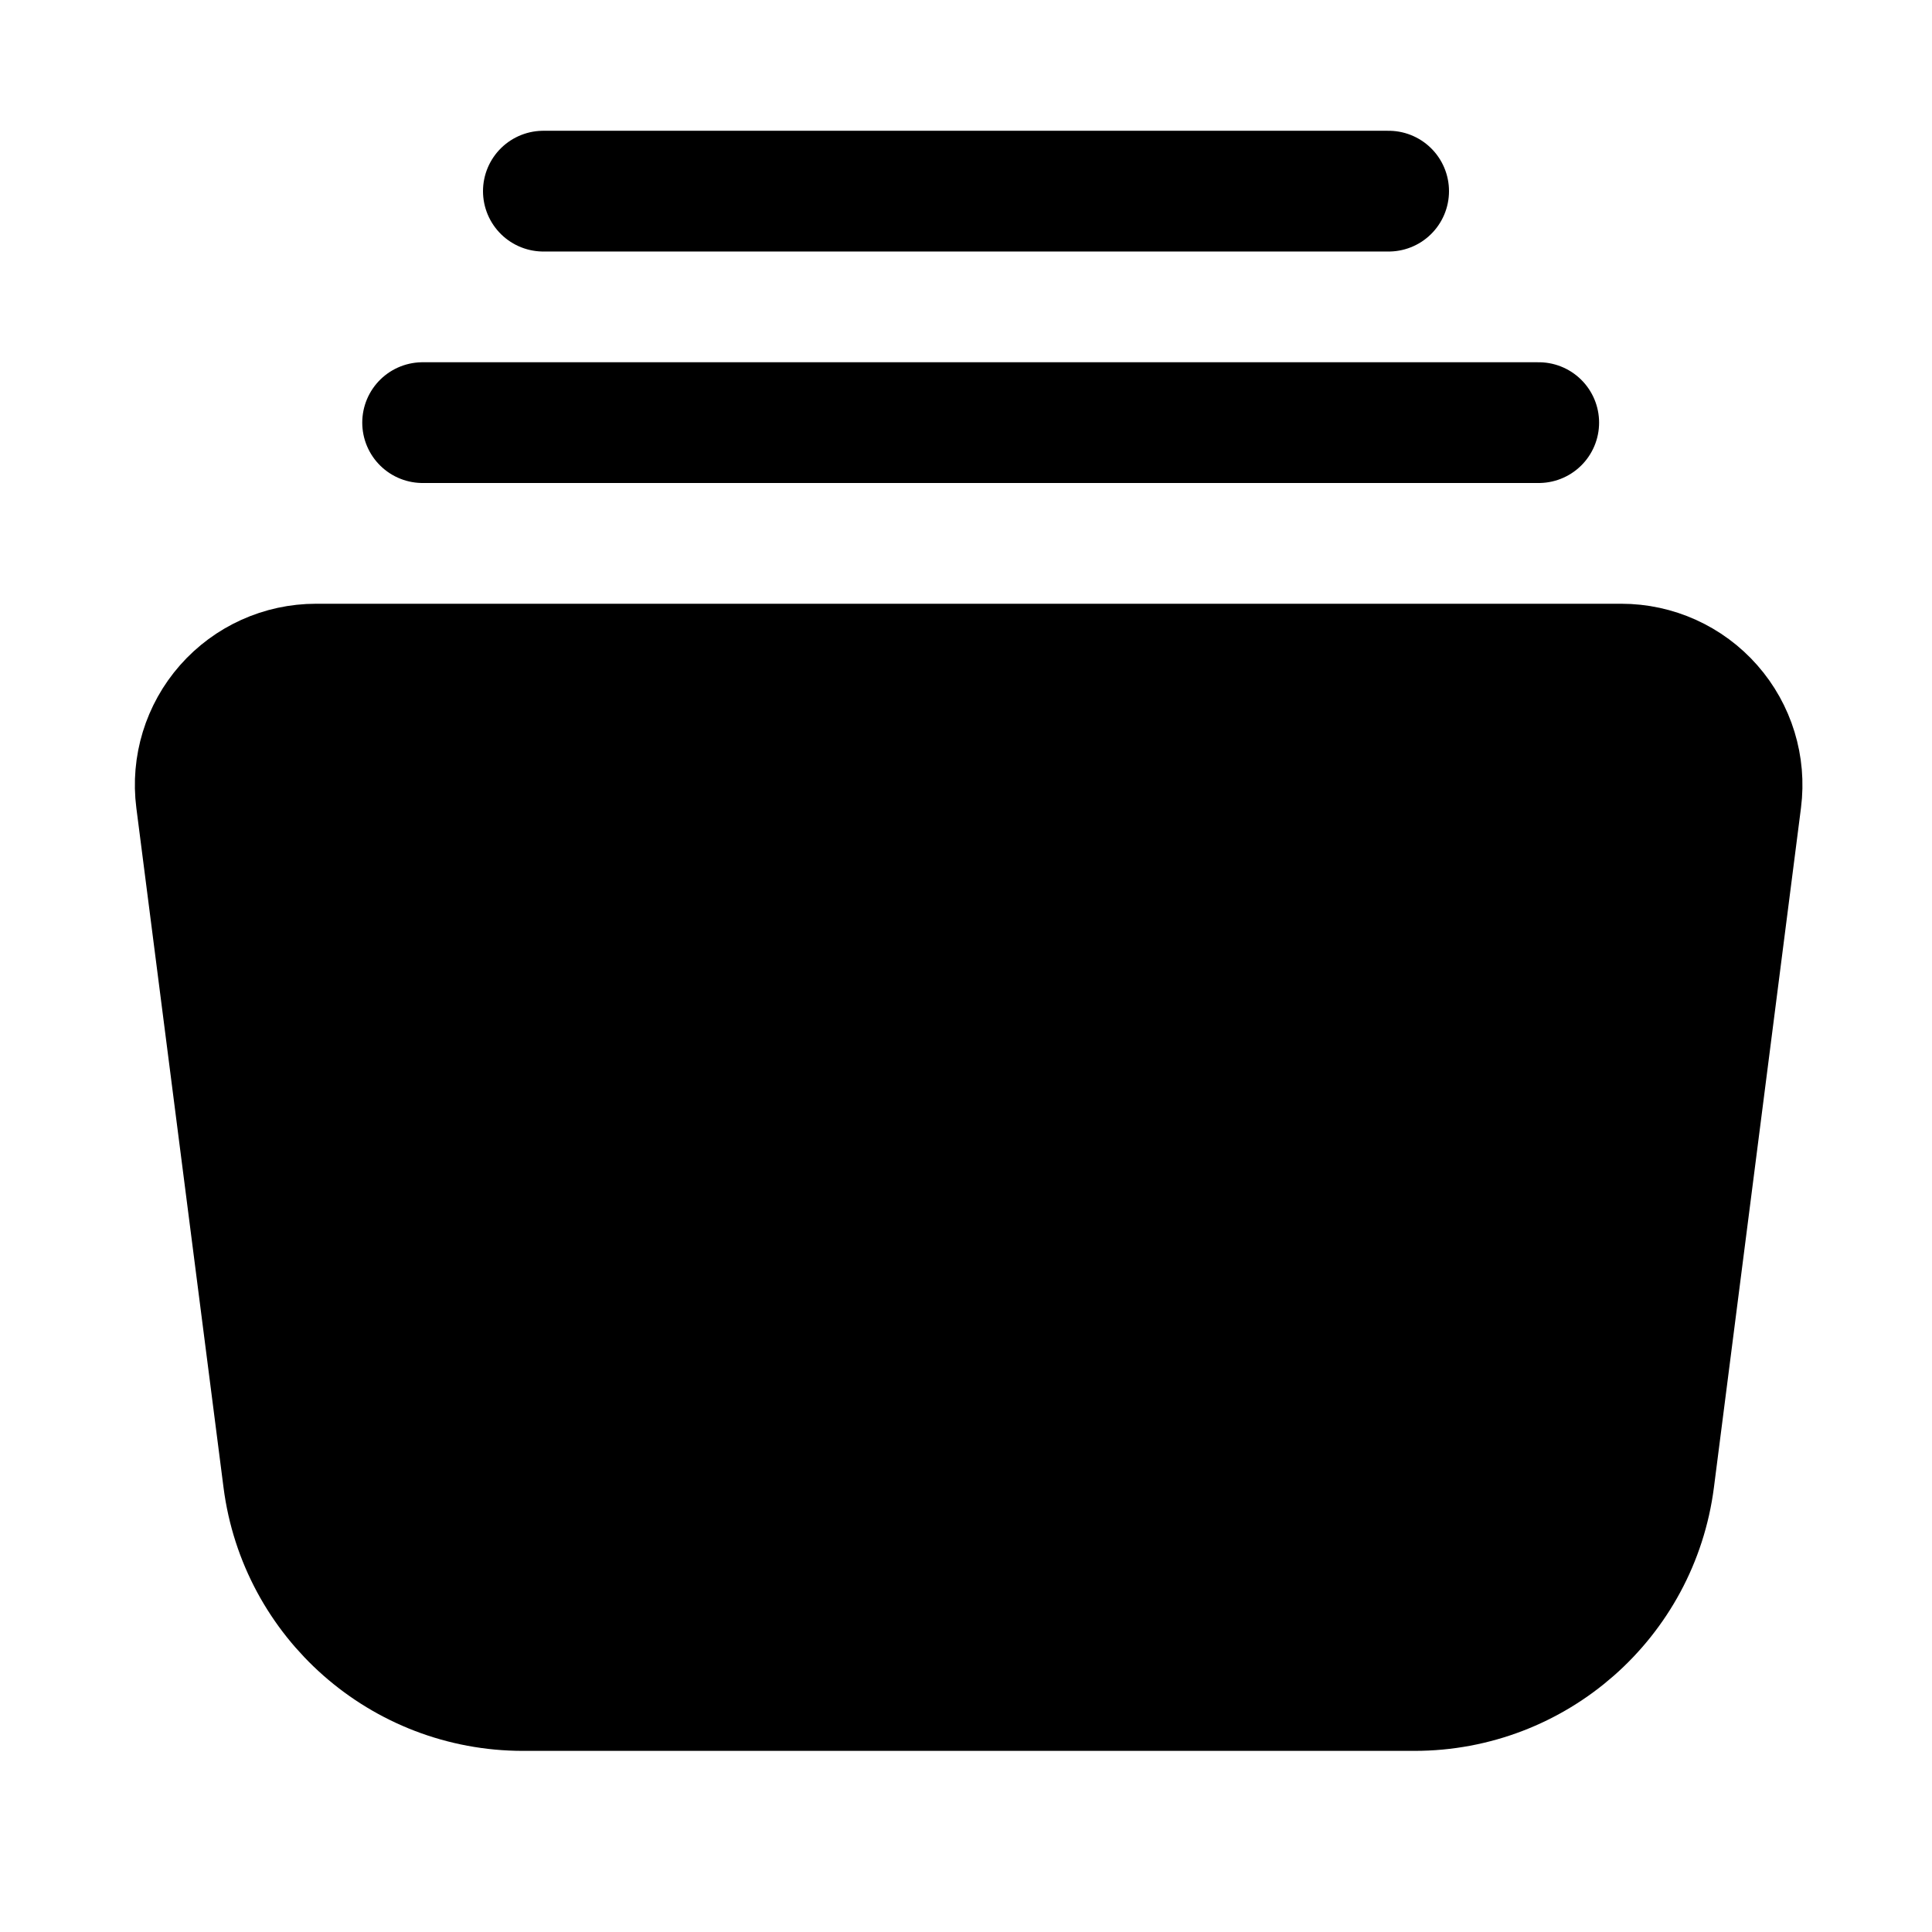
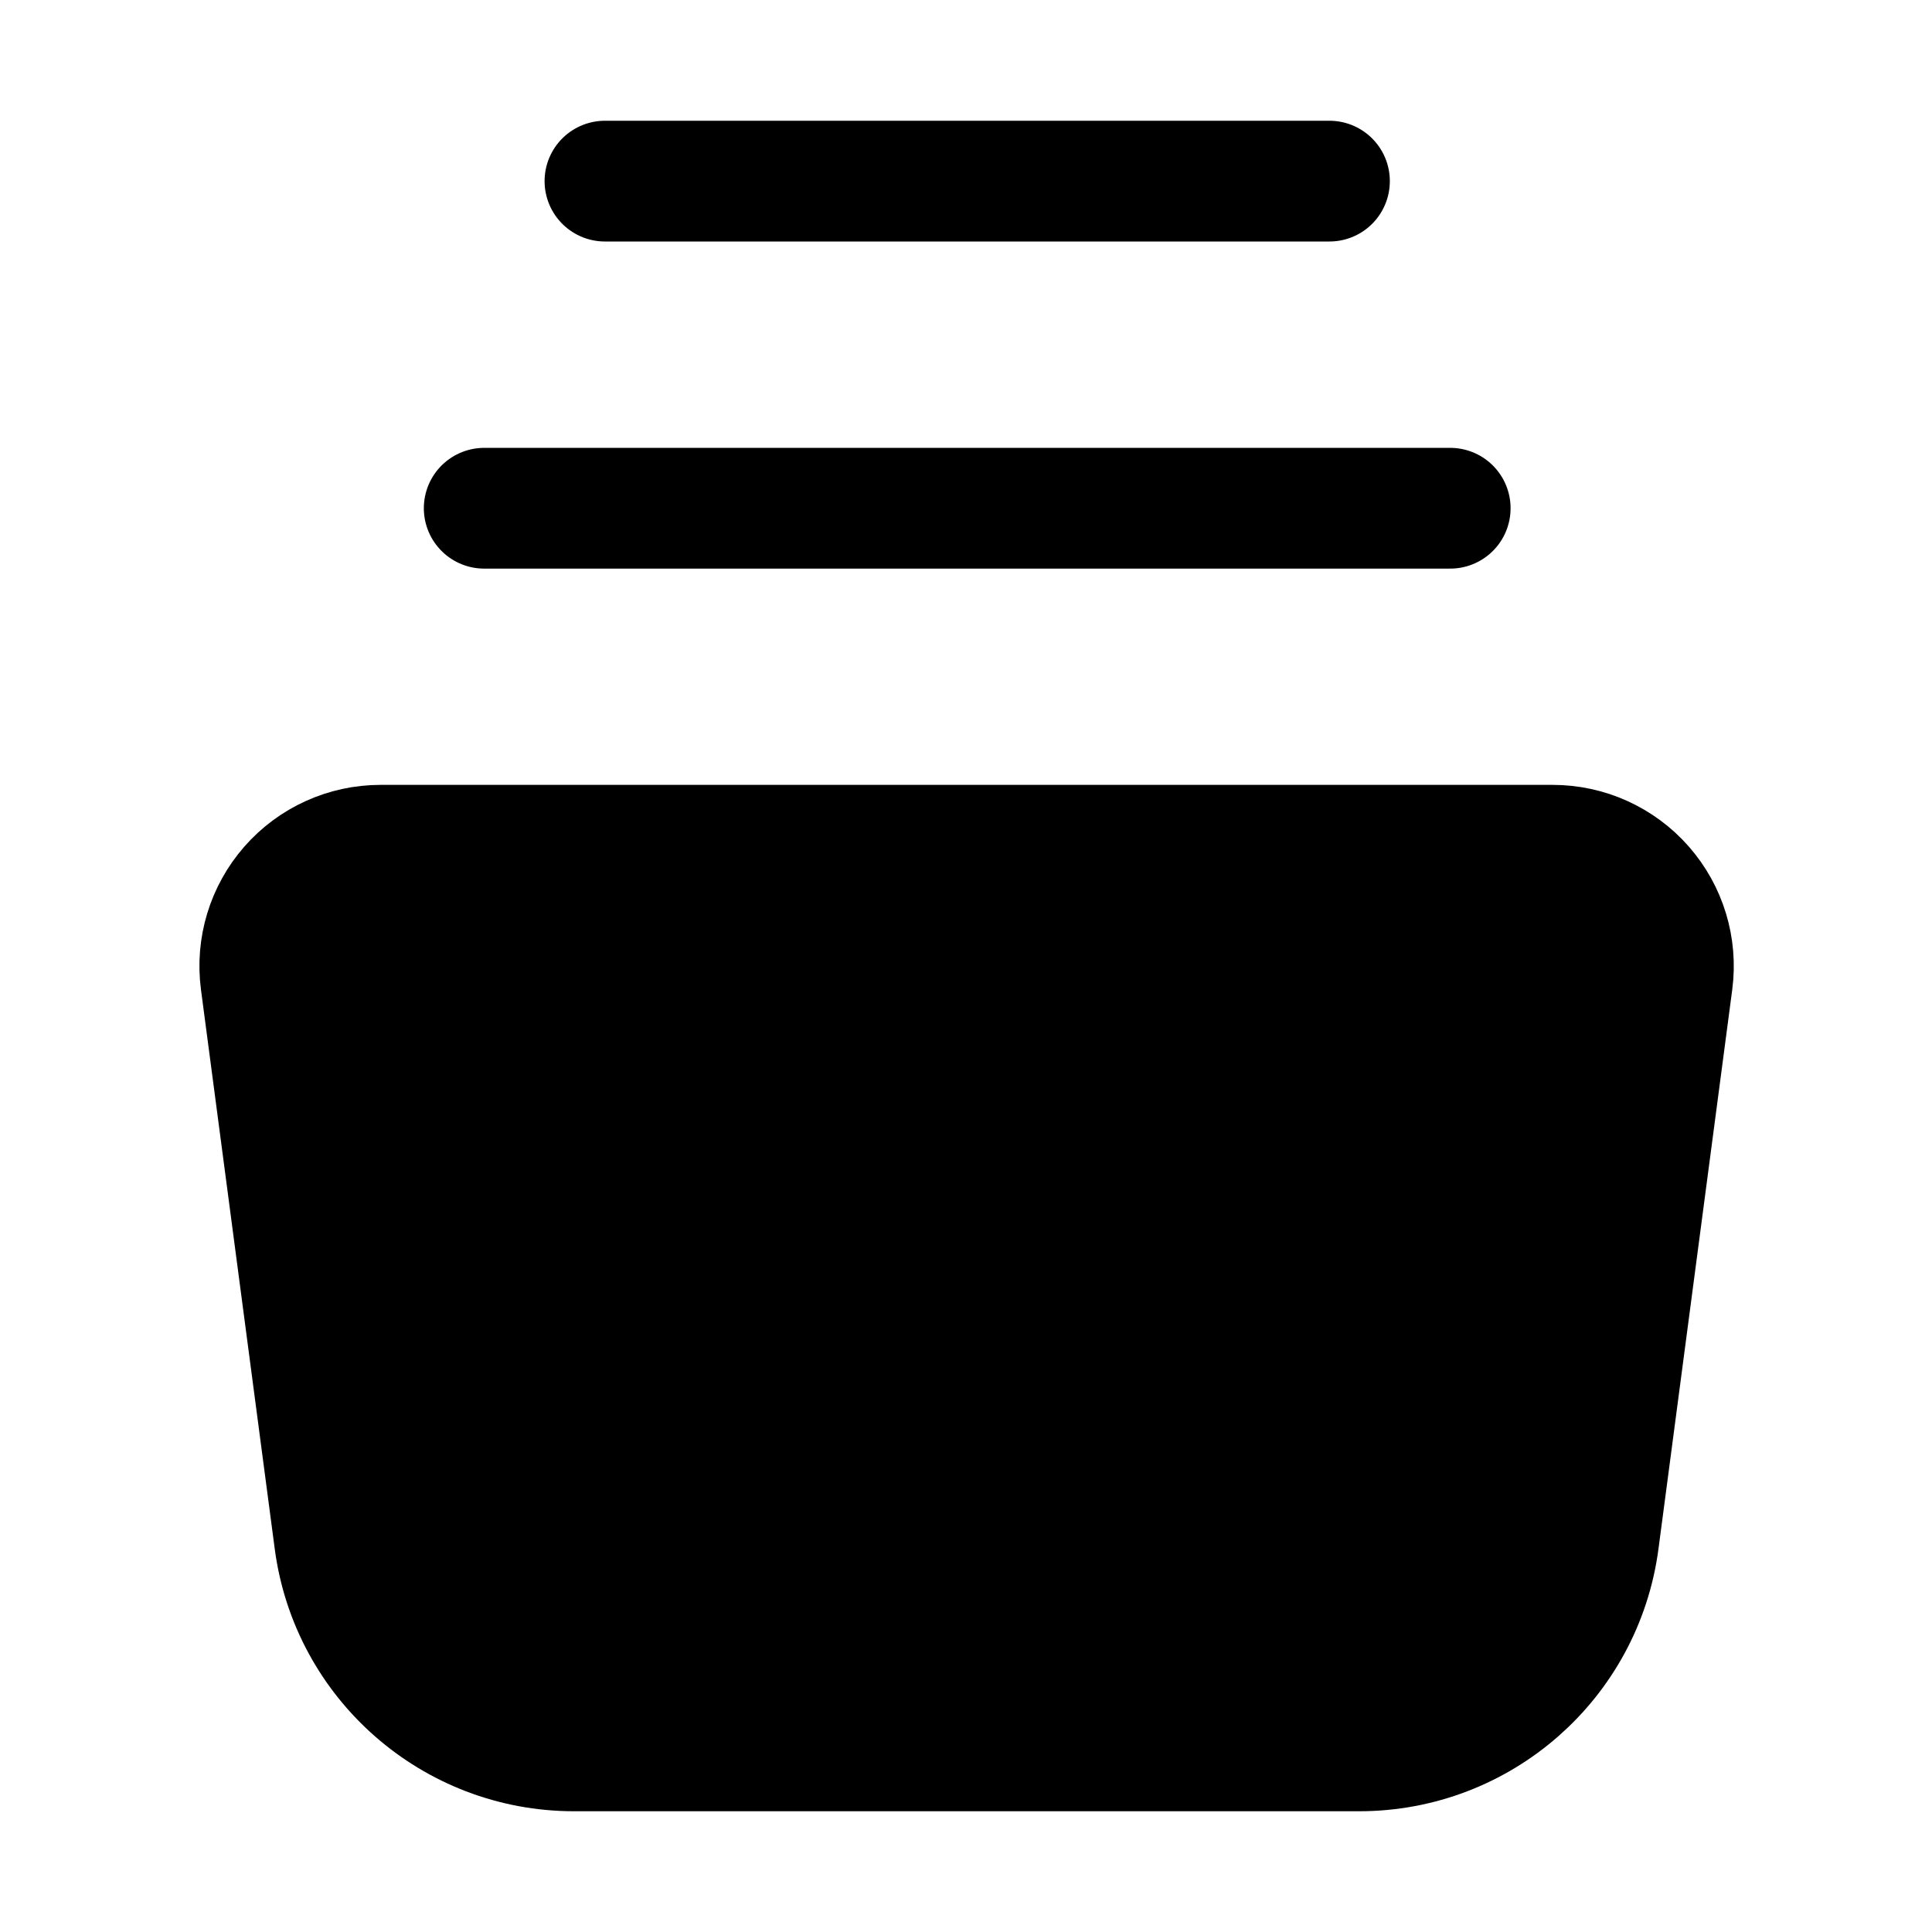
<svg xmlns="http://www.w3.org/2000/svg" fill="none" viewBox="0 0 16 16">
-   <path fill="#000" stroke="#000" d="M1.625 6.627A1 1 0 0 1 2.617 5.5h10.81a1 1 0 0 1 .992 1.127l-.721 5.628A2 2 0 0 1 11.714 14H4.331a2 2 0 0 1-1.984-1.745z" />
-   <path stroke="#000" stroke-linecap="round" d="M3.5 3.5h9.243M4.5 1.583h7" />
+   <path fill="#000" stroke="#000" d="M2.16 8.13A1 1 0 0 1 3.15 7h9.708a1 1 0 0 1 .992 1.13l-.611 4.632a2 2 0 0 1-1.983 1.738H4.753a2 2 0 0 1-1.982-1.738z" />
+   <path stroke="#000" stroke-linecap="round" d="M4.01 4.209h8m-7-2.709h6" />
</svg>
